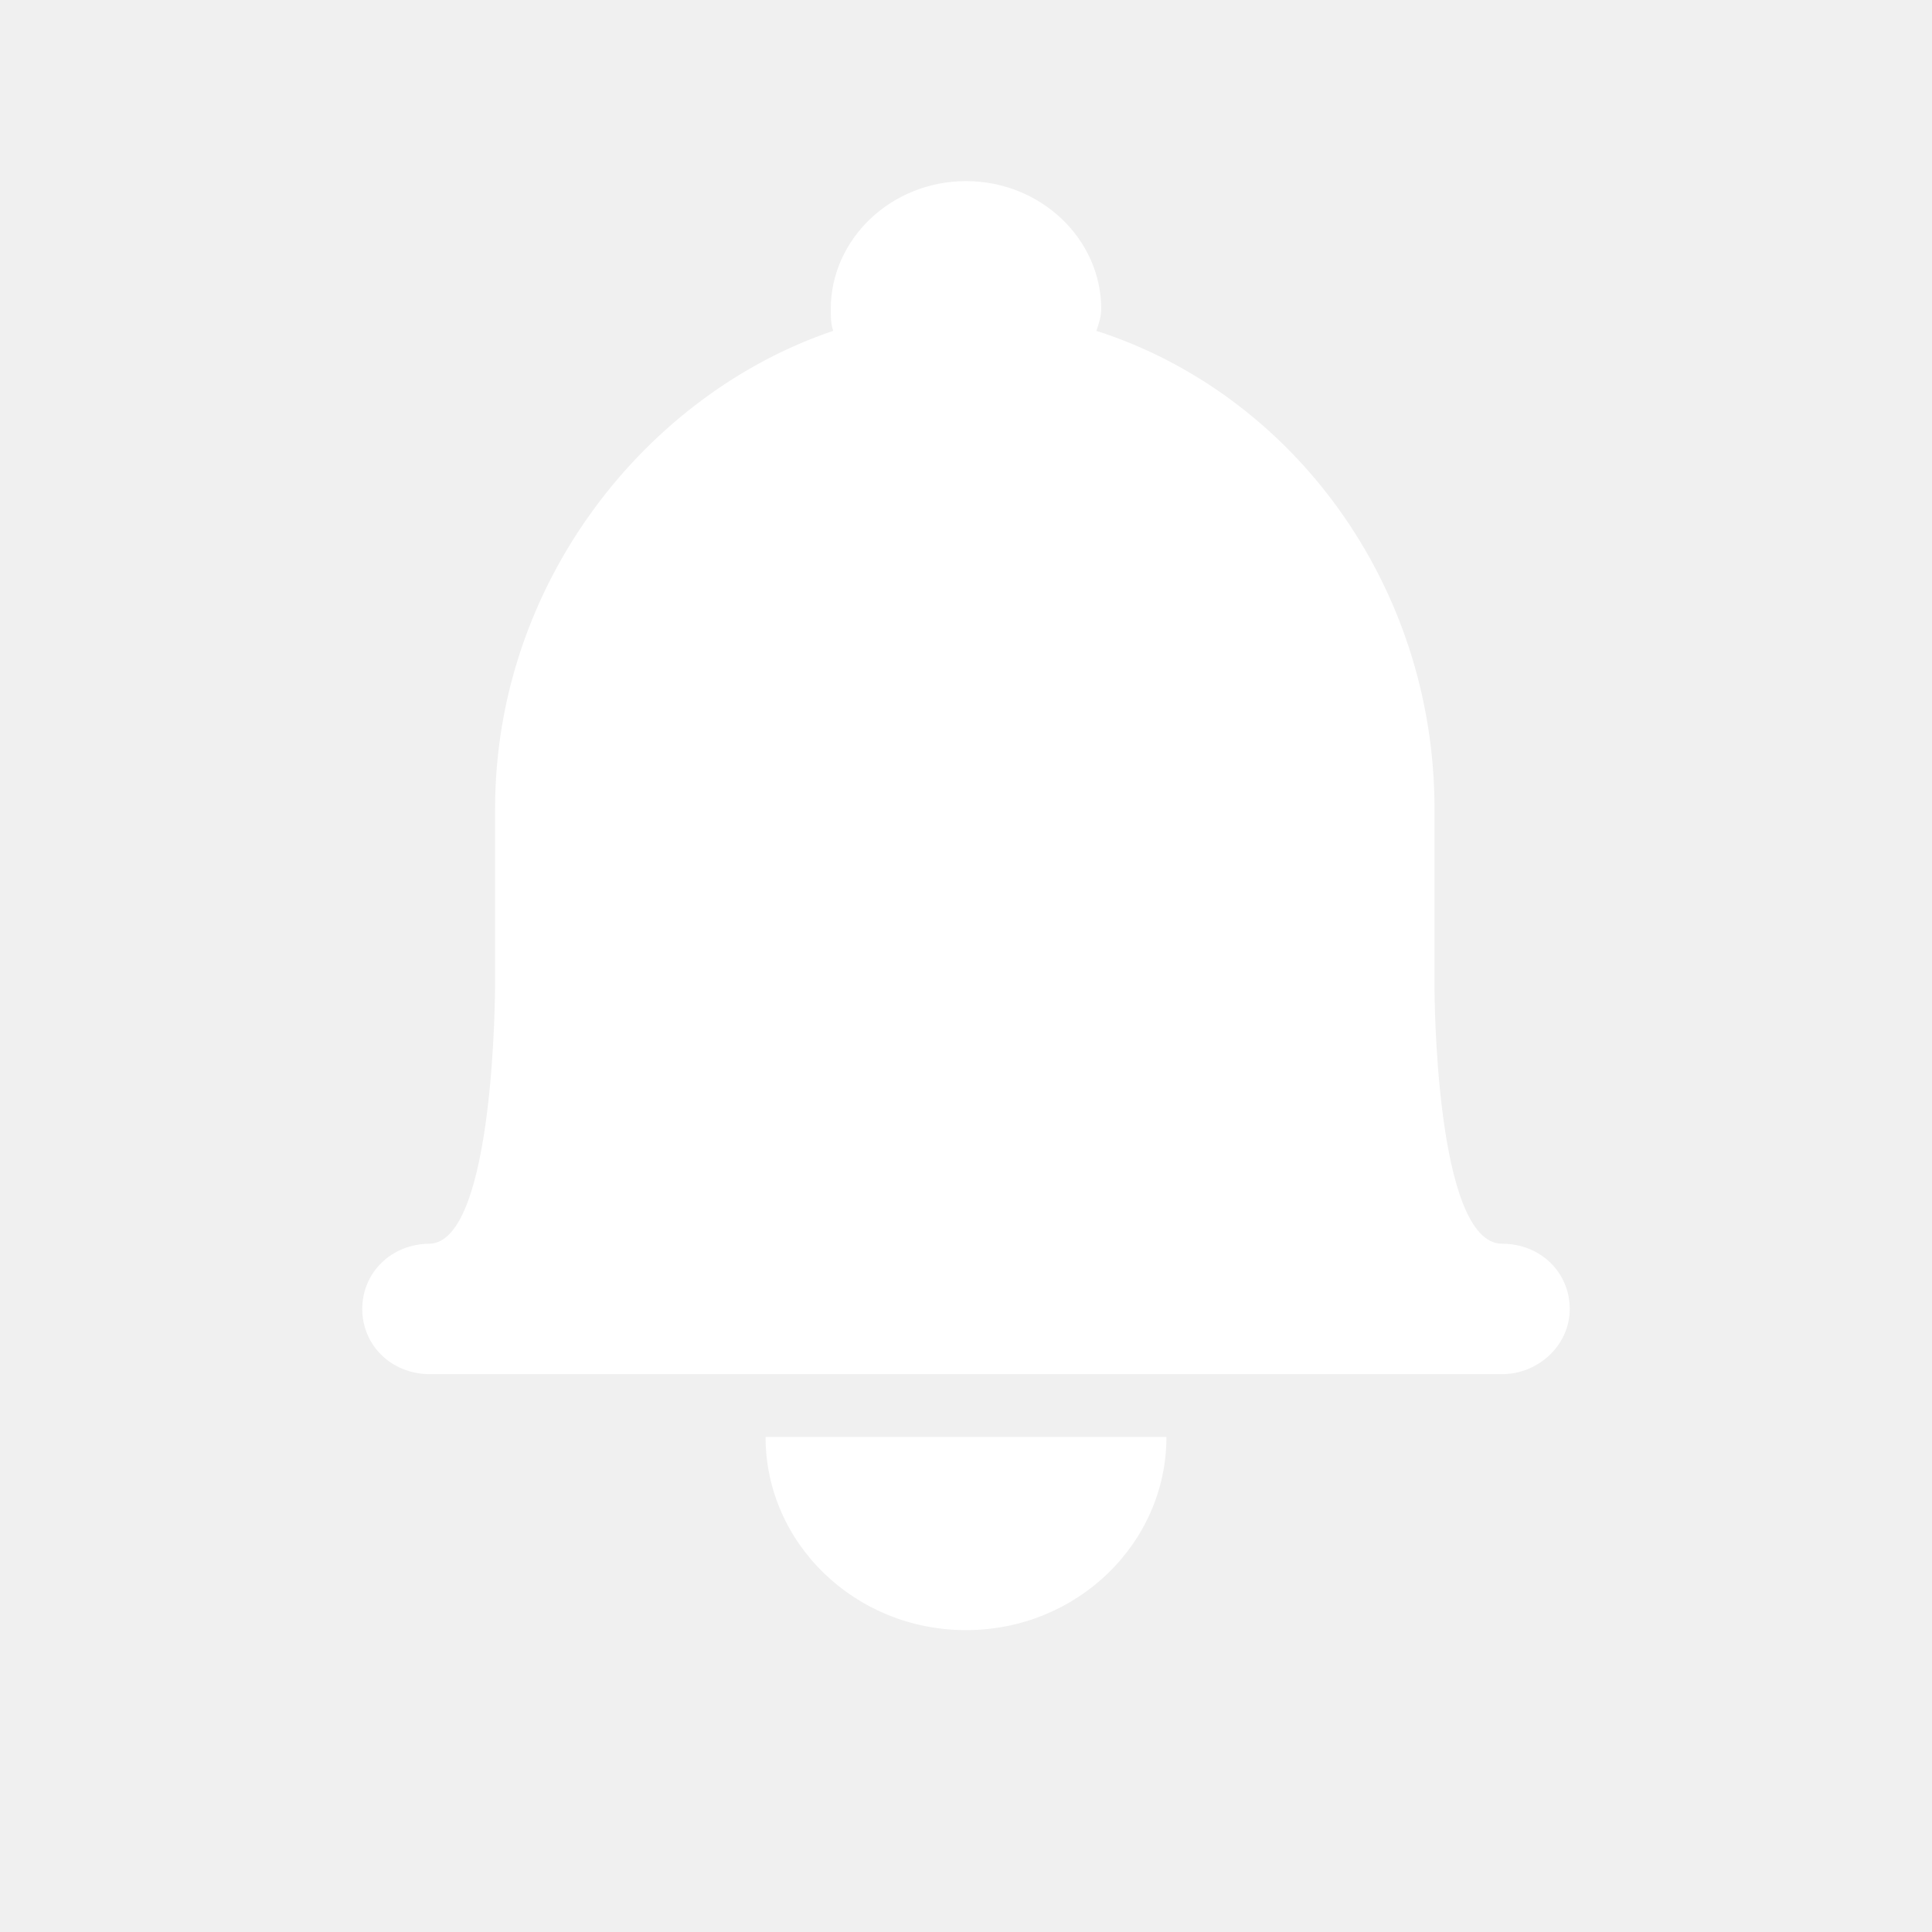
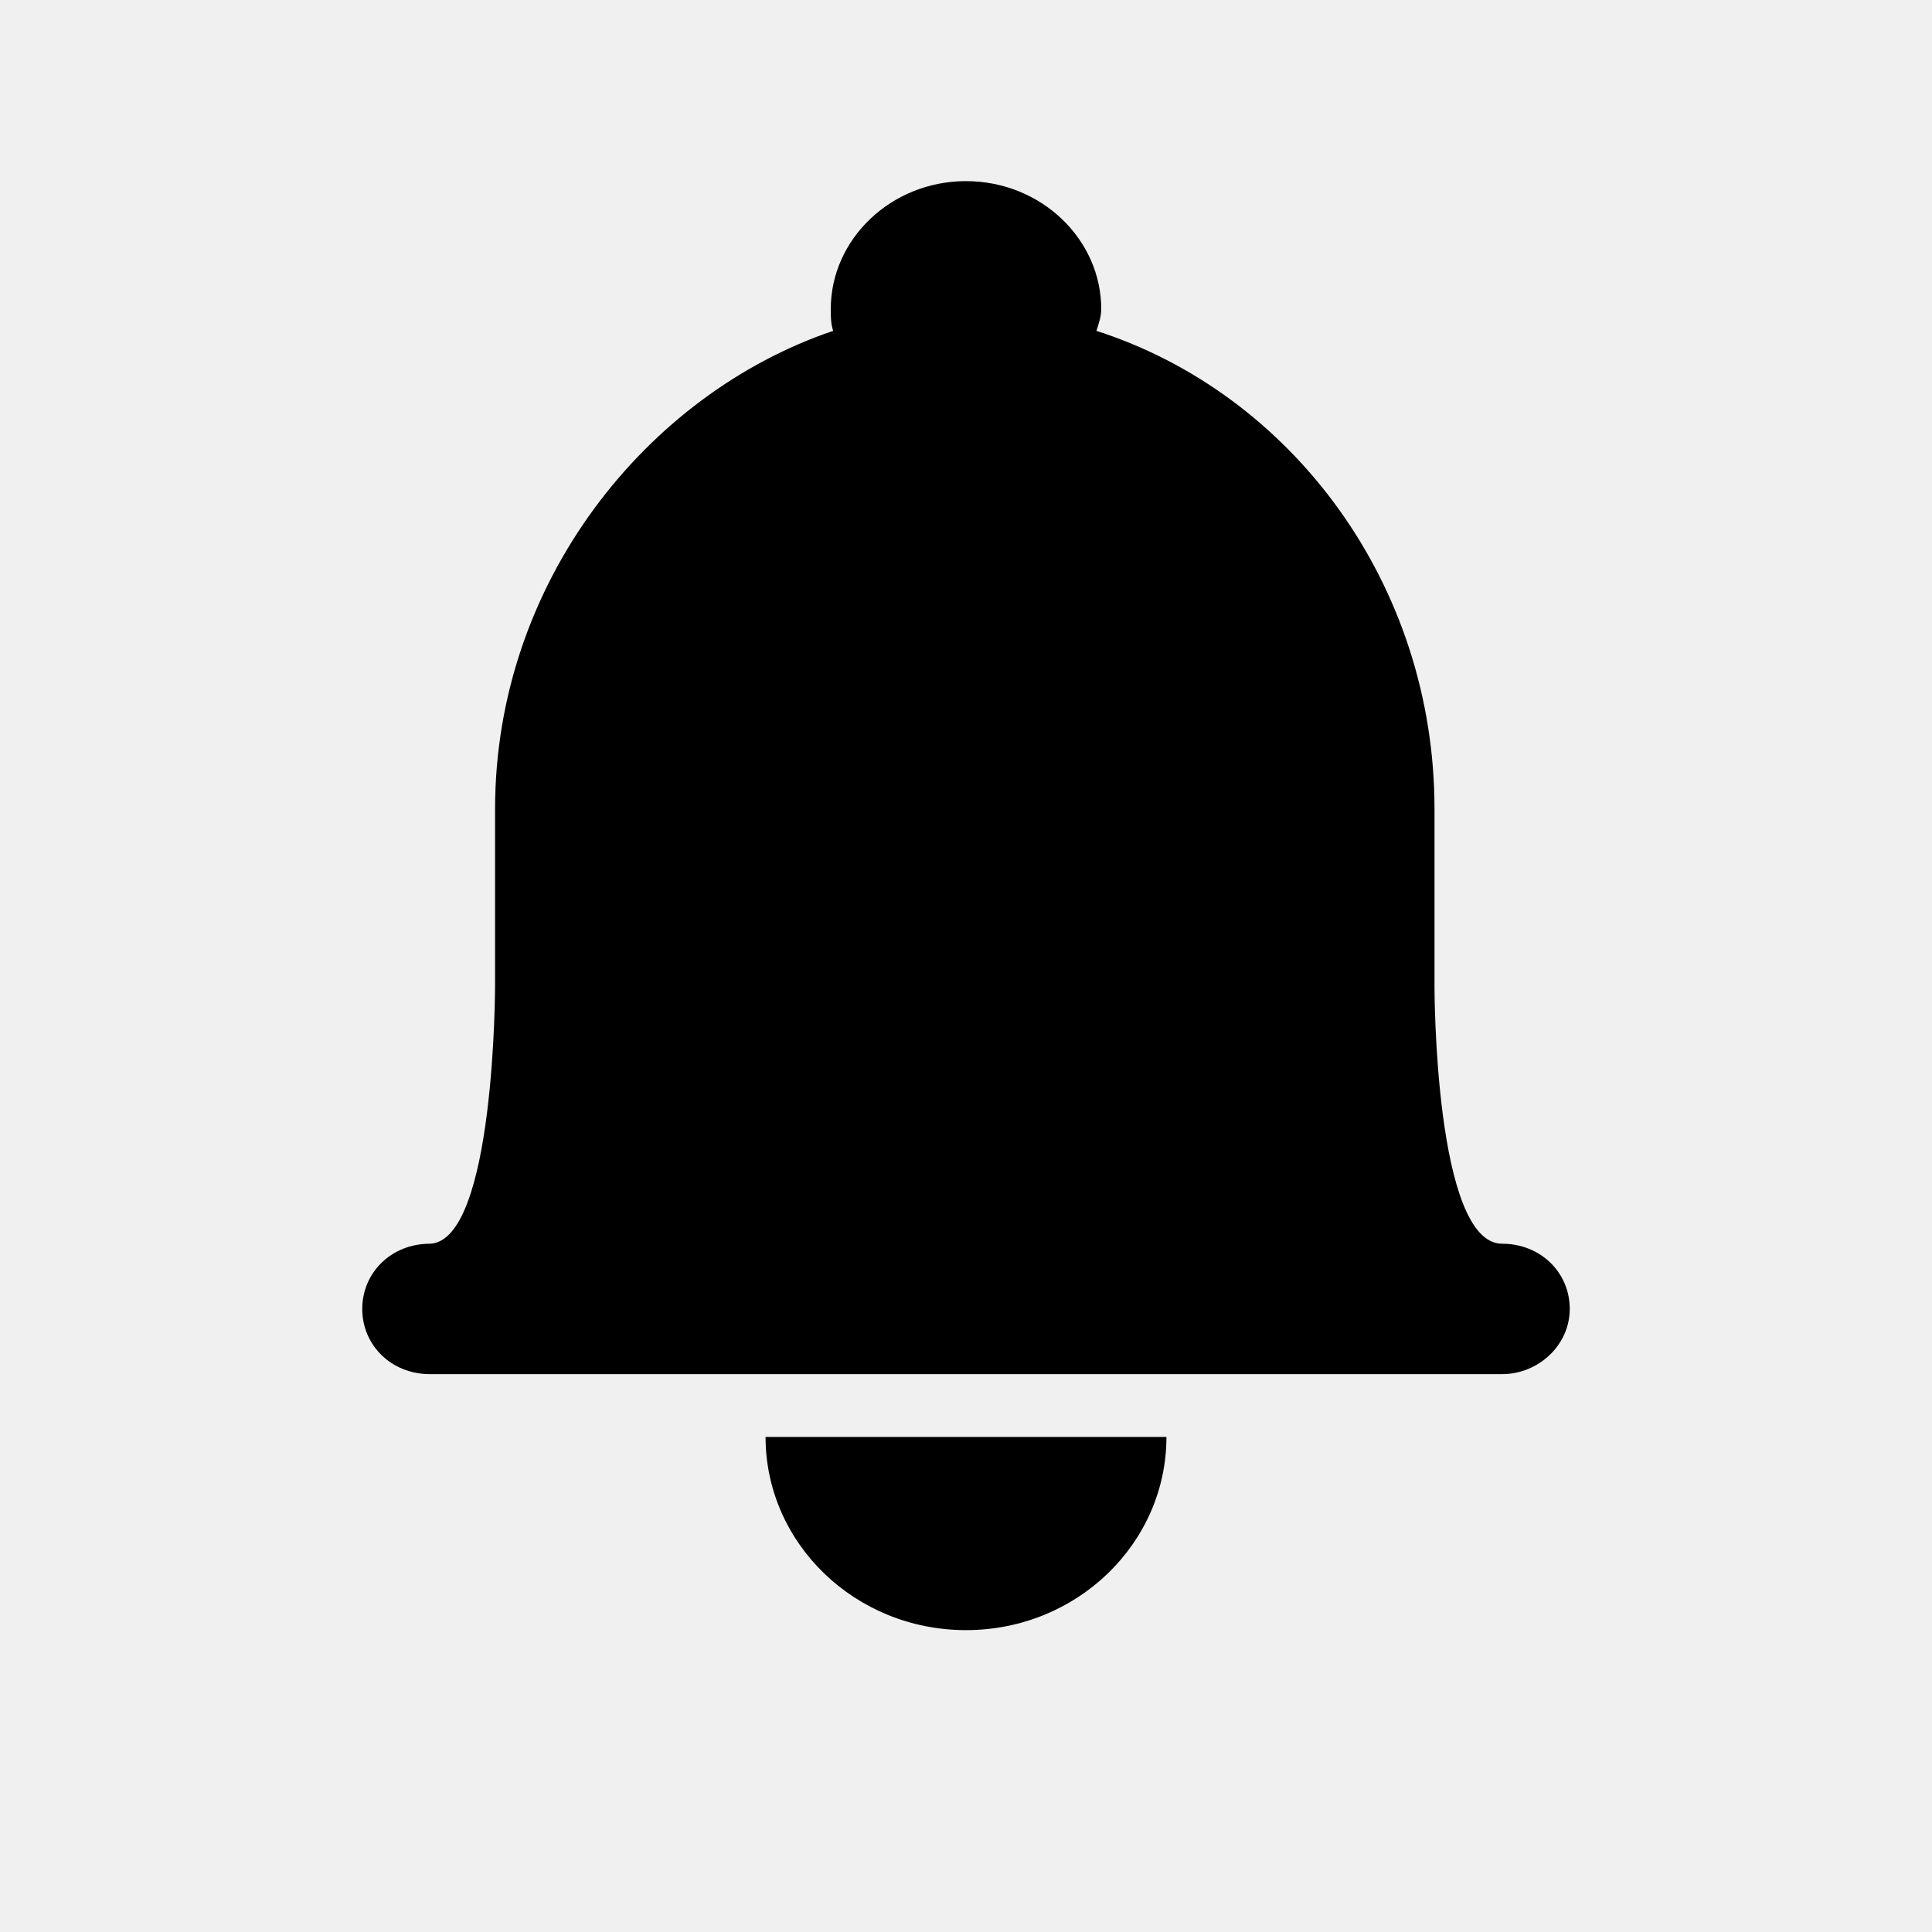
- <svg xmlns="http://www.w3.org/2000/svg" width="16px" height="16px" viewBox="0 0 16 16" version="1.1">
-   <g id="营销" stroke="none" stroke-width="1" fill="none" fill-rule="evenodd">
-     <g id="编组">
-       <rect id="矩形" fill="#ffffff" opacity="0" x="0" y="0" width="16" height="16" />
-       <path d="M9.12,2.56 C9.12,1.98 8.62,1.5 8,1.5 C7.38,1.5 6.88,1.98 6.88,2.56 C6.88,2.62 6.88,2.68 6.9,2.74 C5.36,3.26 4.1,4.82 4.1,6.7 L4.1,8.16 C4.1,8.16 4.1,10.28 3.56,10.3 C3.24,10.3 3,10.54 3,10.84 C3,11.14 3.24,11.38 3.56,11.38 L12.44,11.38 C12.74,11.38 13,11.14 13,10.84 C13,10.54 12.76,10.3 12.44,10.3 C11.88,10.3 11.88,8.18 11.88,8.18 L11.88,6.7 C11.88,4.84 10.7,3.26 9.08,2.74 C9.1,2.68 9.12,2.62 9.12,2.56 Z M9.66,11.9 C9.66,12.78 8.92,13.5 8,13.5 C7.08,13.5 6.34,12.78 6.34,11.9 L9.66,11.9 L9.66,11.9 Z" id="形状" fill="#FFFFFF" />
-     </g>
-   </g>
+ <svg xmlns="http://www.w3.org/2000/svg" t="1603425527053" class="icon" viewBox="0 0 1024 1024" version="1.1" p-id="31643" width="200" height="200">
+   <defs>
+     <style type="text/css" />
+   </defs>
+   <path d="M583.68 163.84c0-37.12-32-67.84-71.68-67.84-39.68 0-71.68 30.72-71.68 67.84 0 3.84 0 7.68 1.28 11.52-98.56 33.28-179.2 133.12-179.2 253.44v93.44s0 135.68-34.56 136.96c-20.48 0-35.84 15.36-35.84 34.56 0 19.2 15.36 34.56 35.84 34.56h568.32c19.2 0 35.84-15.36 35.84-34.56 0-19.2-15.36-34.56-35.84-34.56-35.84 0-35.84-135.68-35.84-135.68V428.8c0-119.04-75.52-220.16-179.2-253.44 1.28-3.84 2.56-7.68 2.56-11.52z m34.56 597.76c0 56.32-47.36 102.4-106.24 102.4-58.88 0-106.24-46.08-106.24-102.4h212.48z" p-id="31644" />
</svg>
